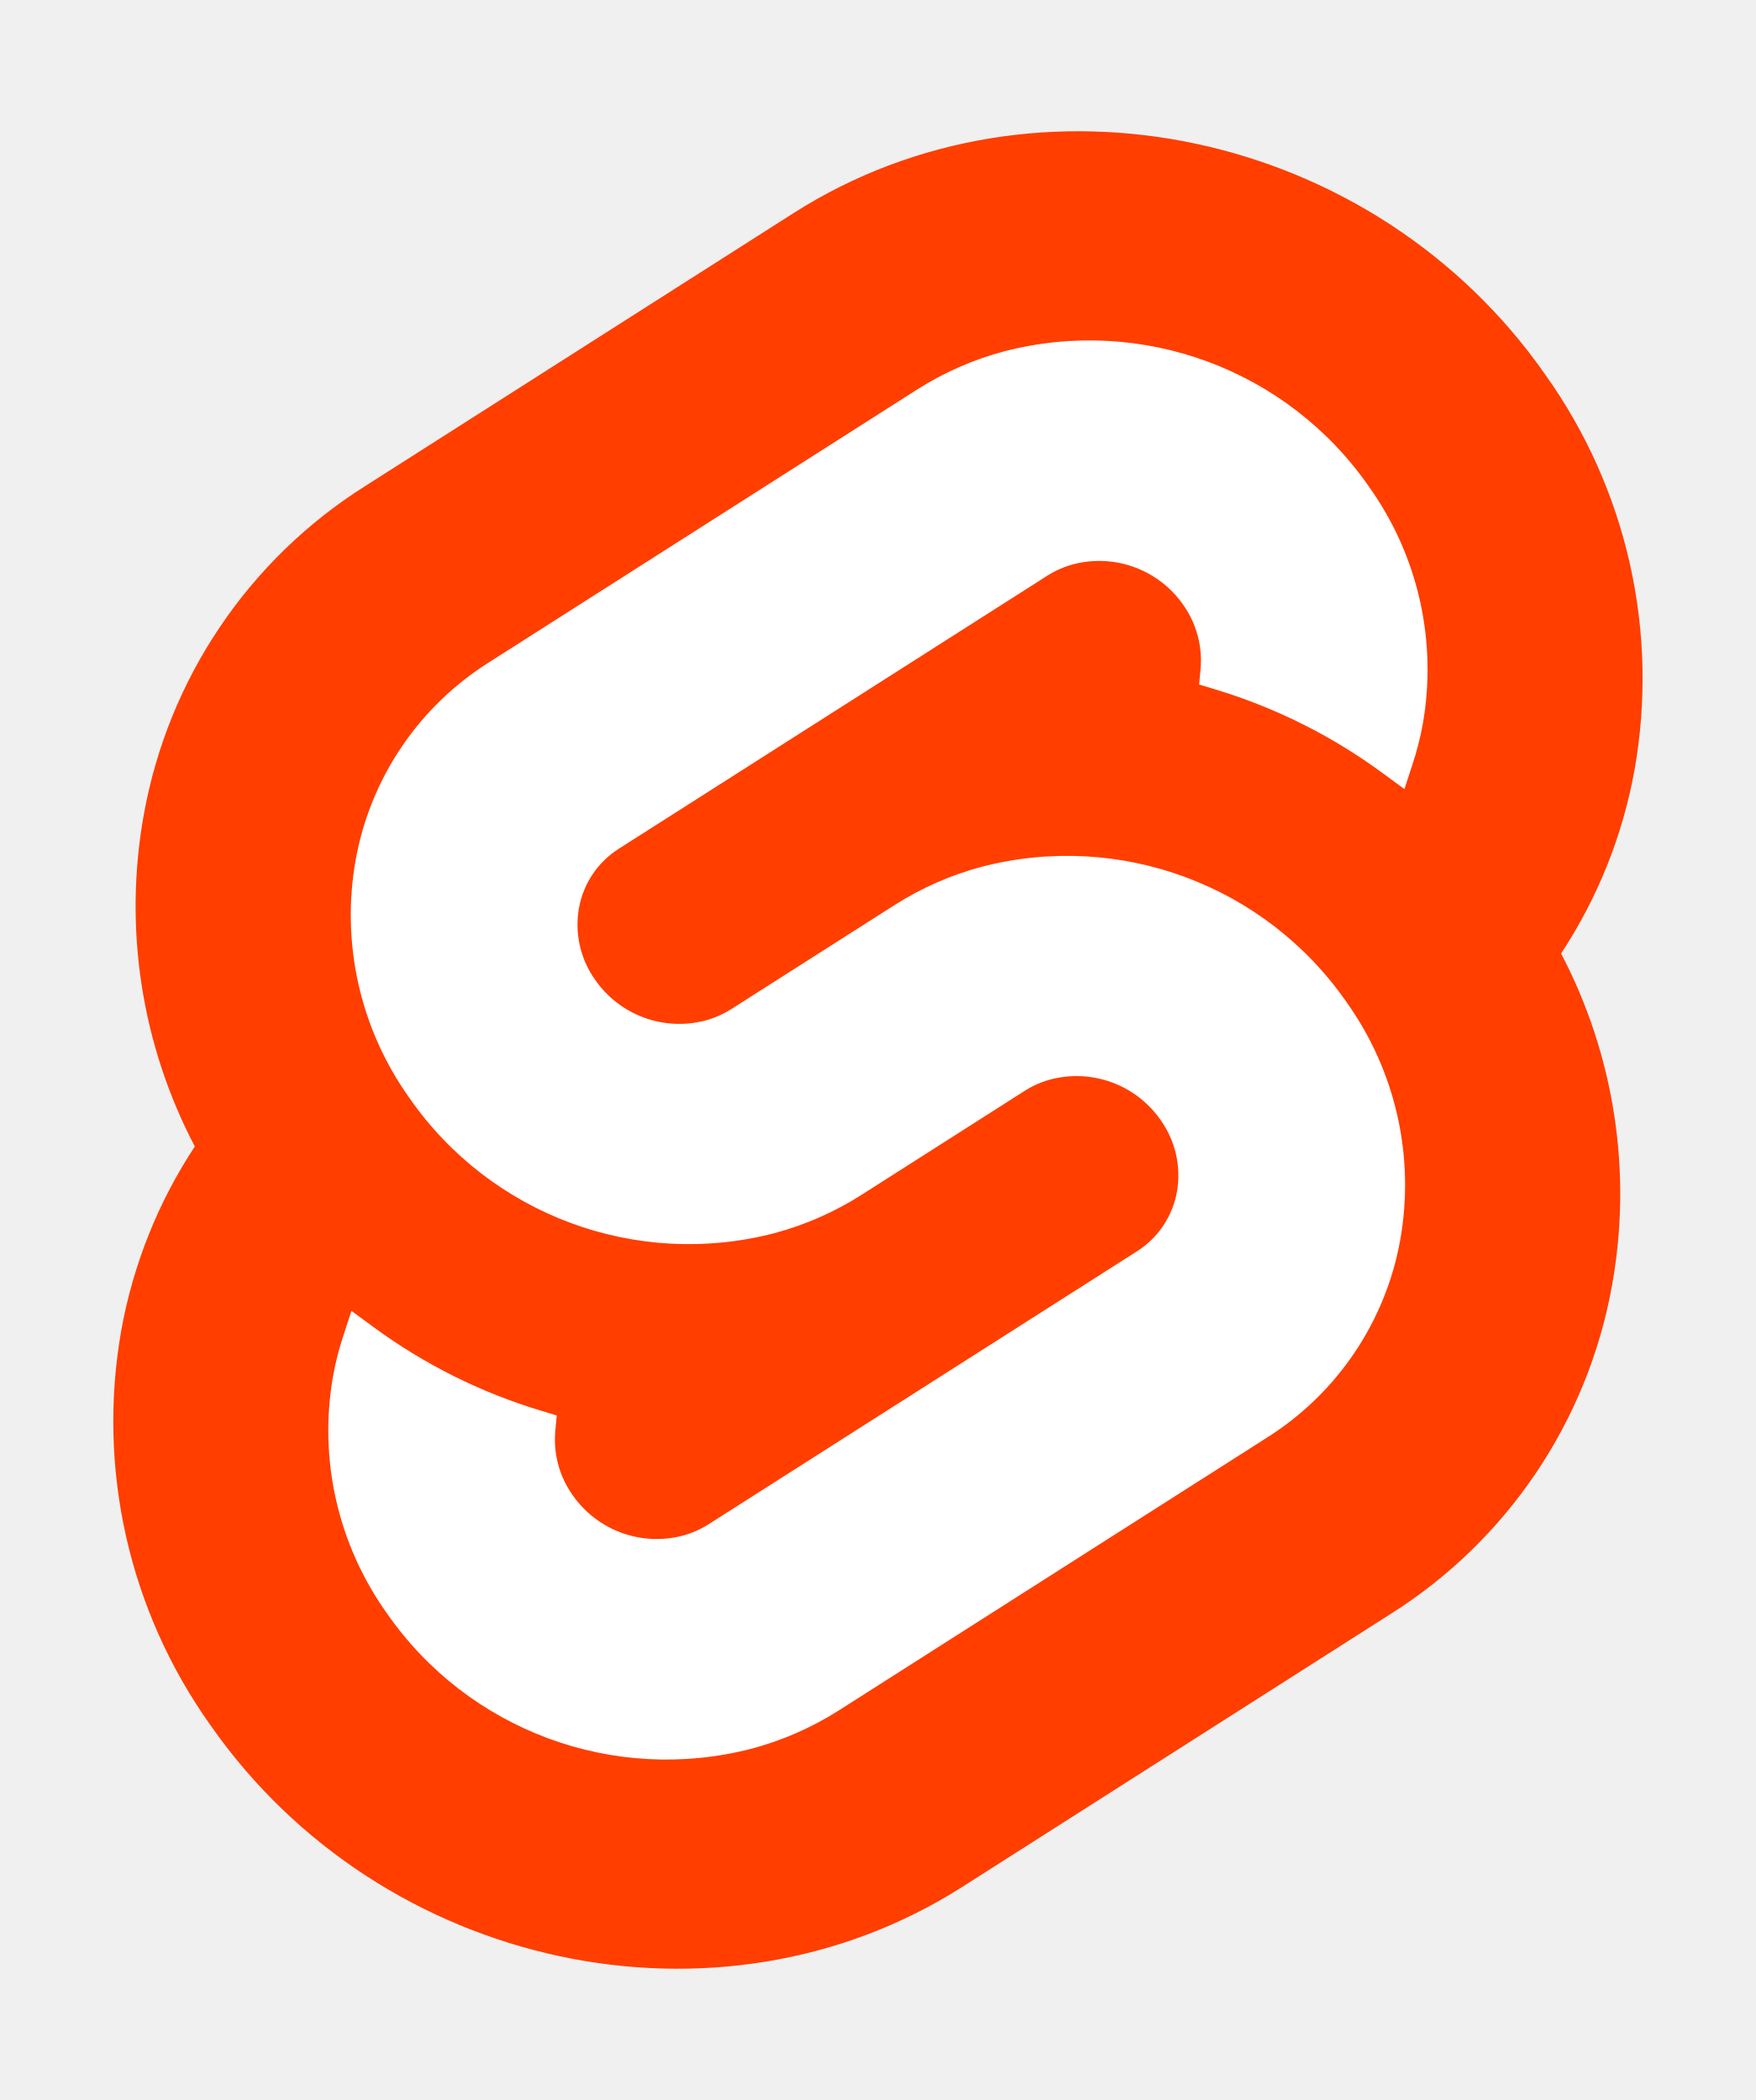
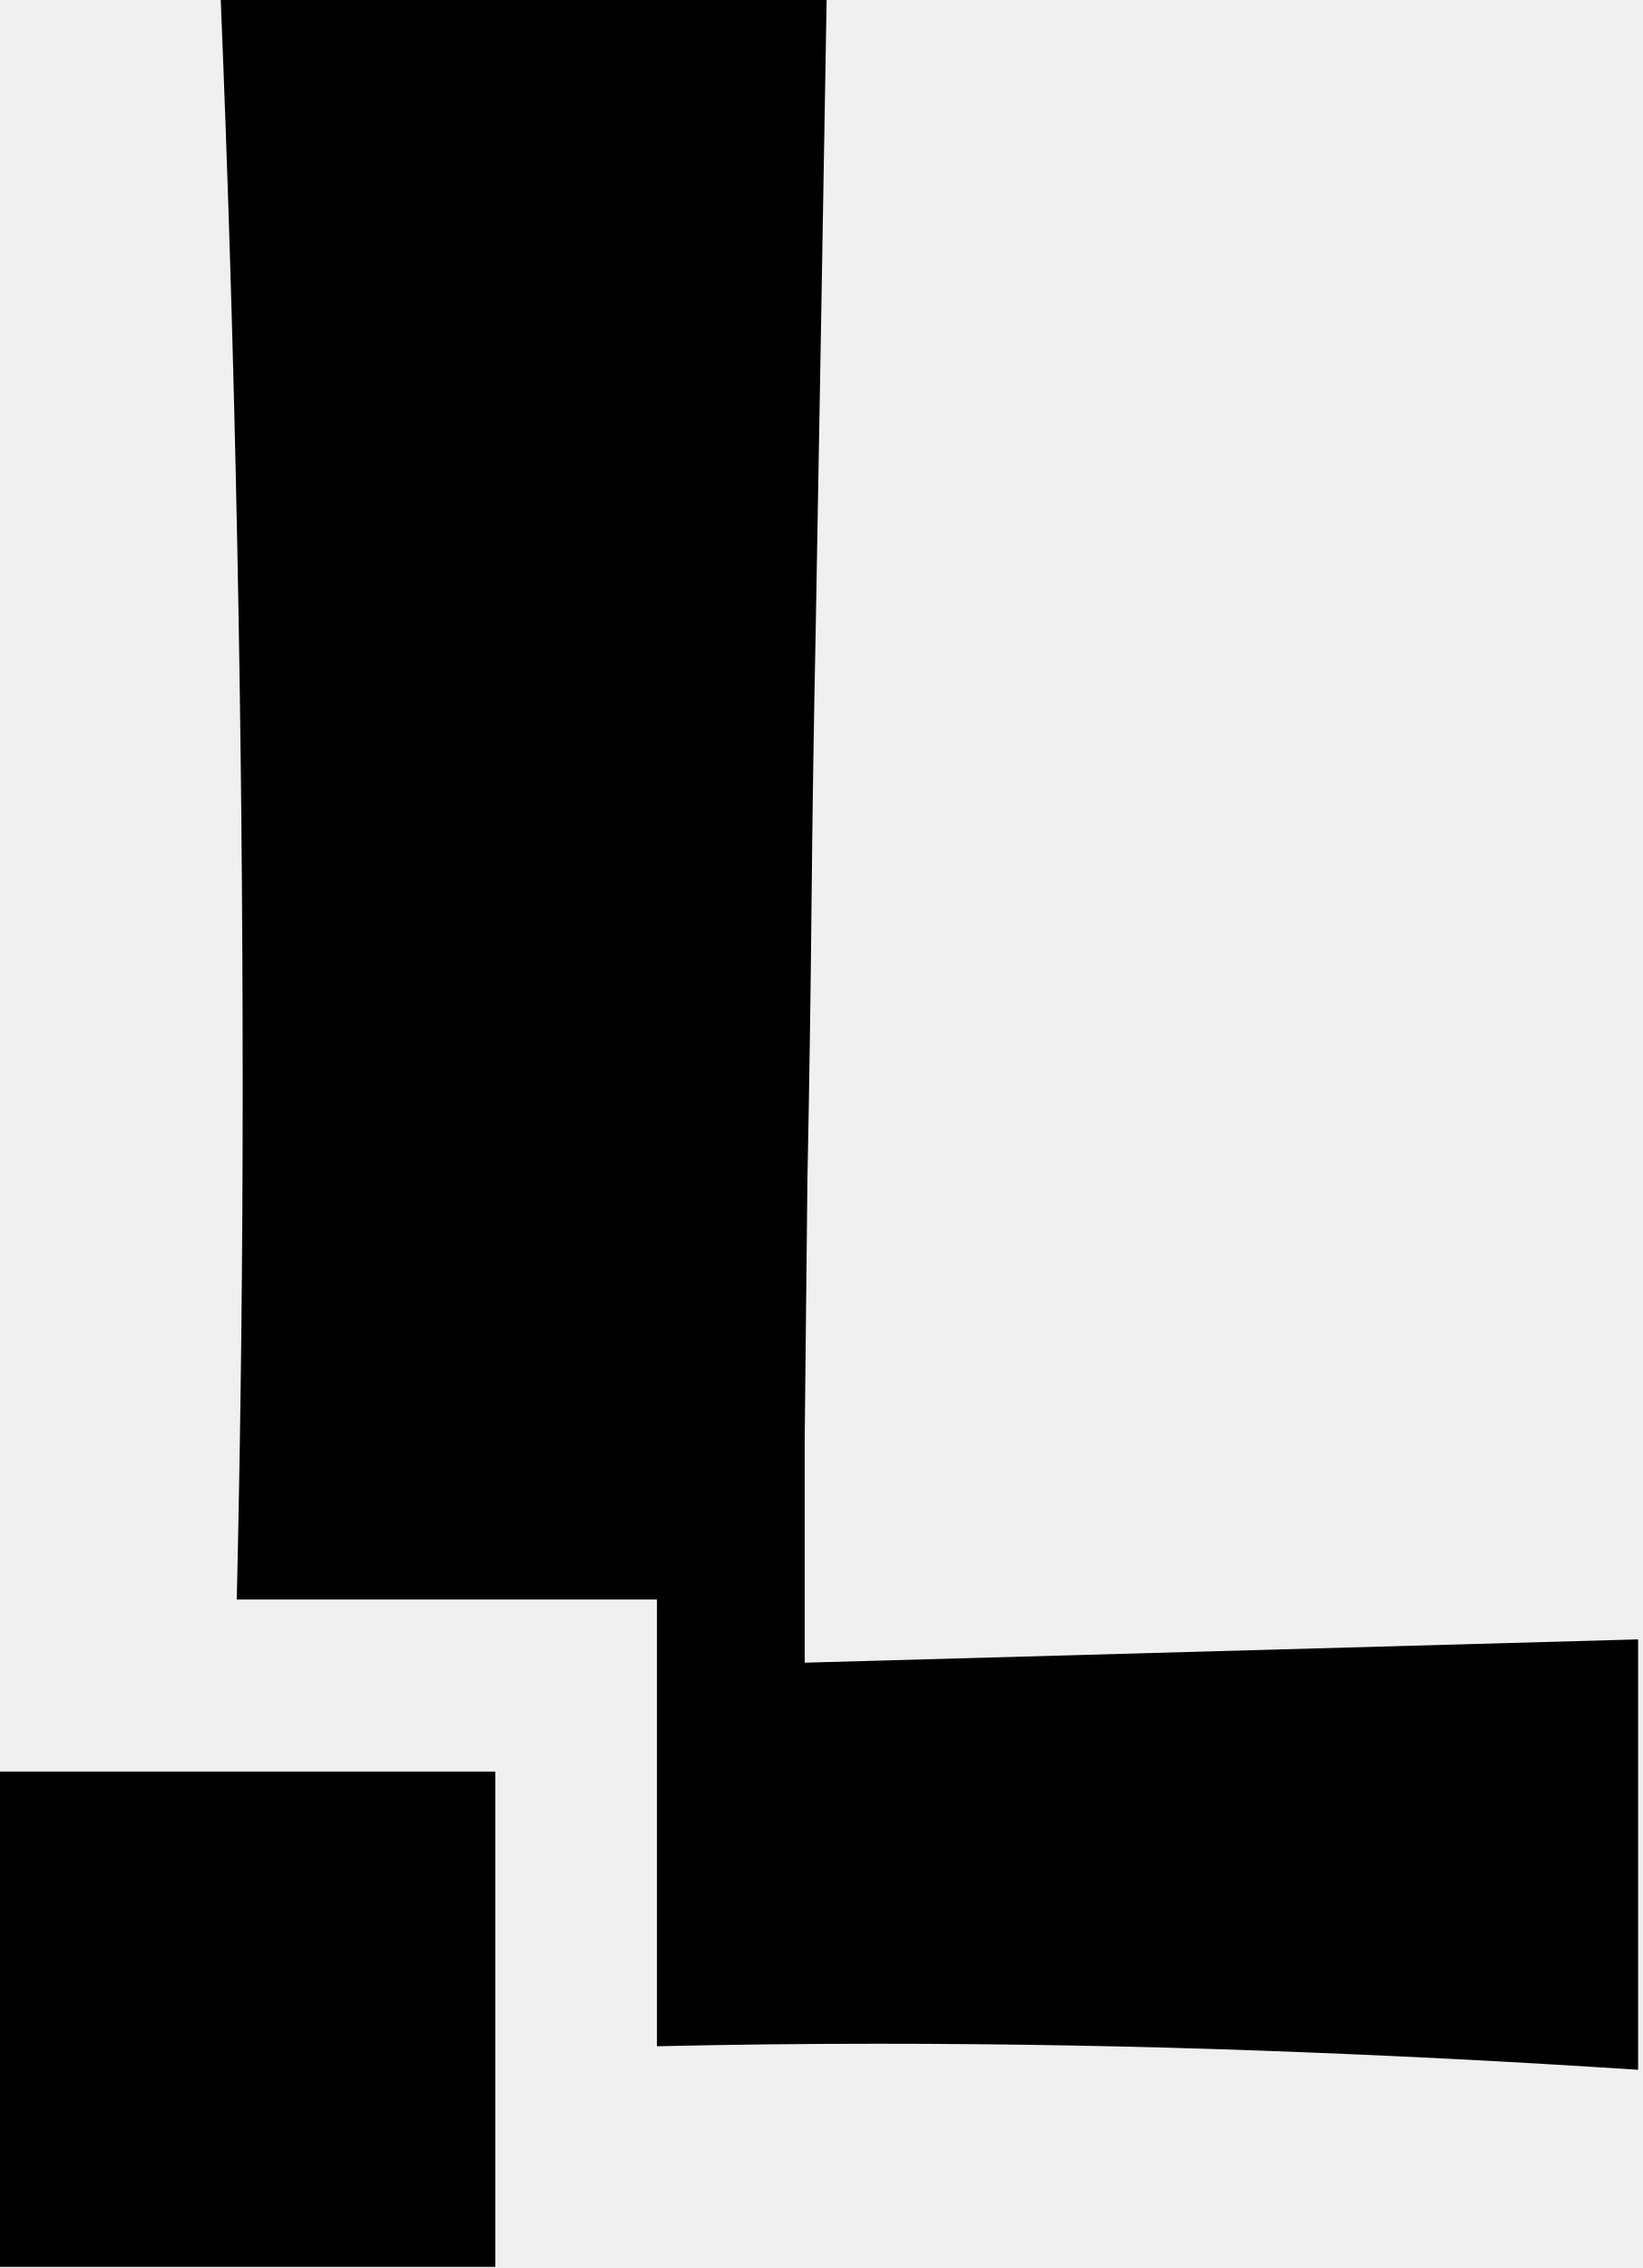
- <svg xmlns="http://www.w3.org/2000/svg" width="107" height="128" viewBox="0 0 107 128">
-   <path d="M94.157 22.819c-10.4-14.885-30.94-19.297-45.792-9.835L22.282 29.608A29.92 29.92 0 0 0 8.764 49.65a31.5 31.5 0 0 0 3.108 20.231 30 30 0 0 0-4.477 11.183 31.9 31.9 0 0 0 5.448 24.116c10.402 14.887 30.942 19.297 45.791 9.835l26.083-16.624A29.92 29.92 0 0 0 98.235 78.35a31.53 31.53 0 0 0-3.105-20.232 30 30 0 0 0 4.474-11.182 31.88 31.88 0 0 0-5.447-24.116" style="fill:#ff3e00" />
-   <path d="M45.817 106.582a20.72 20.72 0 0 1-22.237-8.243 19.17 19.17 0 0 1-3.277-14.503 18 18 0 0 1 .624-2.435l.49-1.498 1.337.981a33.6 33.6 0 0 0 10.203 5.098l.97.294-.09.968a5.85 5.85 0 0 0 1.052 3.878 6.24 6.24 0 0 0 6.695 2.485 5.8 5.8 0 0 0 1.603-.704L69.27 76.28a5.43 5.43 0 0 0 2.45-3.631 5.8 5.8 0 0 0-.987-4.371 6.24 6.24 0 0 0-6.698-2.487 5.7 5.7 0 0 0-1.6.704l-9.953 6.345a19 19 0 0 1-5.296 2.326 20.72 20.72 0 0 1-22.237-8.243 19.17 19.17 0 0 1-3.277-14.502 17.99 17.99 0 0 1 8.13-12.052l26.081-16.623a19 19 0 0 1 5.3-2.329 20.72 20.72 0 0 1 22.237 8.243 19.17 19.17 0 0 1 3.277 14.503 18 18 0 0 1-.624 2.435l-.49 1.498-1.337-.98a33.6 33.6 0 0 0-10.203-5.1l-.97-.294.09-.968a5.86 5.86 0 0 0-1.052-3.878 6.24 6.24 0 0 0-6.696-2.485 5.8 5.8 0 0 0-1.602.704L37.73 51.72a5.42 5.42 0 0 0-2.449 3.63 5.79 5.79 0 0 0 .986 4.372 6.24 6.24 0 0 0 6.698 2.486 5.8 5.8 0 0 0 1.602-.704l9.952-6.342a19 19 0 0 1 5.295-2.328 20.72 20.72 0 0 1 22.237 8.242 19.17 19.17 0 0 1 3.277 14.503 18 18 0 0 1-8.13 12.053l-26.081 16.622a19 19 0 0 1-5.3 2.328" style="fill:#fff" />
+ <svg xmlns="http://www.w3.org/2000/svg" width="315" height="435" viewBox="0 0 315 435" fill="none">
+   <path d="M95 434.782H0V339.782H95V434.782ZM158.54 0C157.839 41.539 157.139 81.938 156.438 121.198C156.087 138.024 155.824 155.376 155.648 173.253C155.473 191.13 155.21 208.745 154.859 226.097C154.684 243.448 154.509 260.099 154.334 276.049V318.901L314.179 314.433V396.983C290.167 395.406 265.98 394.179 241.618 393.303C217.256 392.426 192.805 391.988 168.268 391.988C154.178 391.988 140.089 392.149 126 392.469V306.782H45.407C45.436 305.564 45.465 304.345 45.492 303.127C46.193 271.929 46.544 240.556 46.544 209.008C46.544 173.779 46.193 138.725 45.492 103.847C44.791 68.793 43.739 34.177 42.337 0H158.54Z" fill="black" />
</svg>
